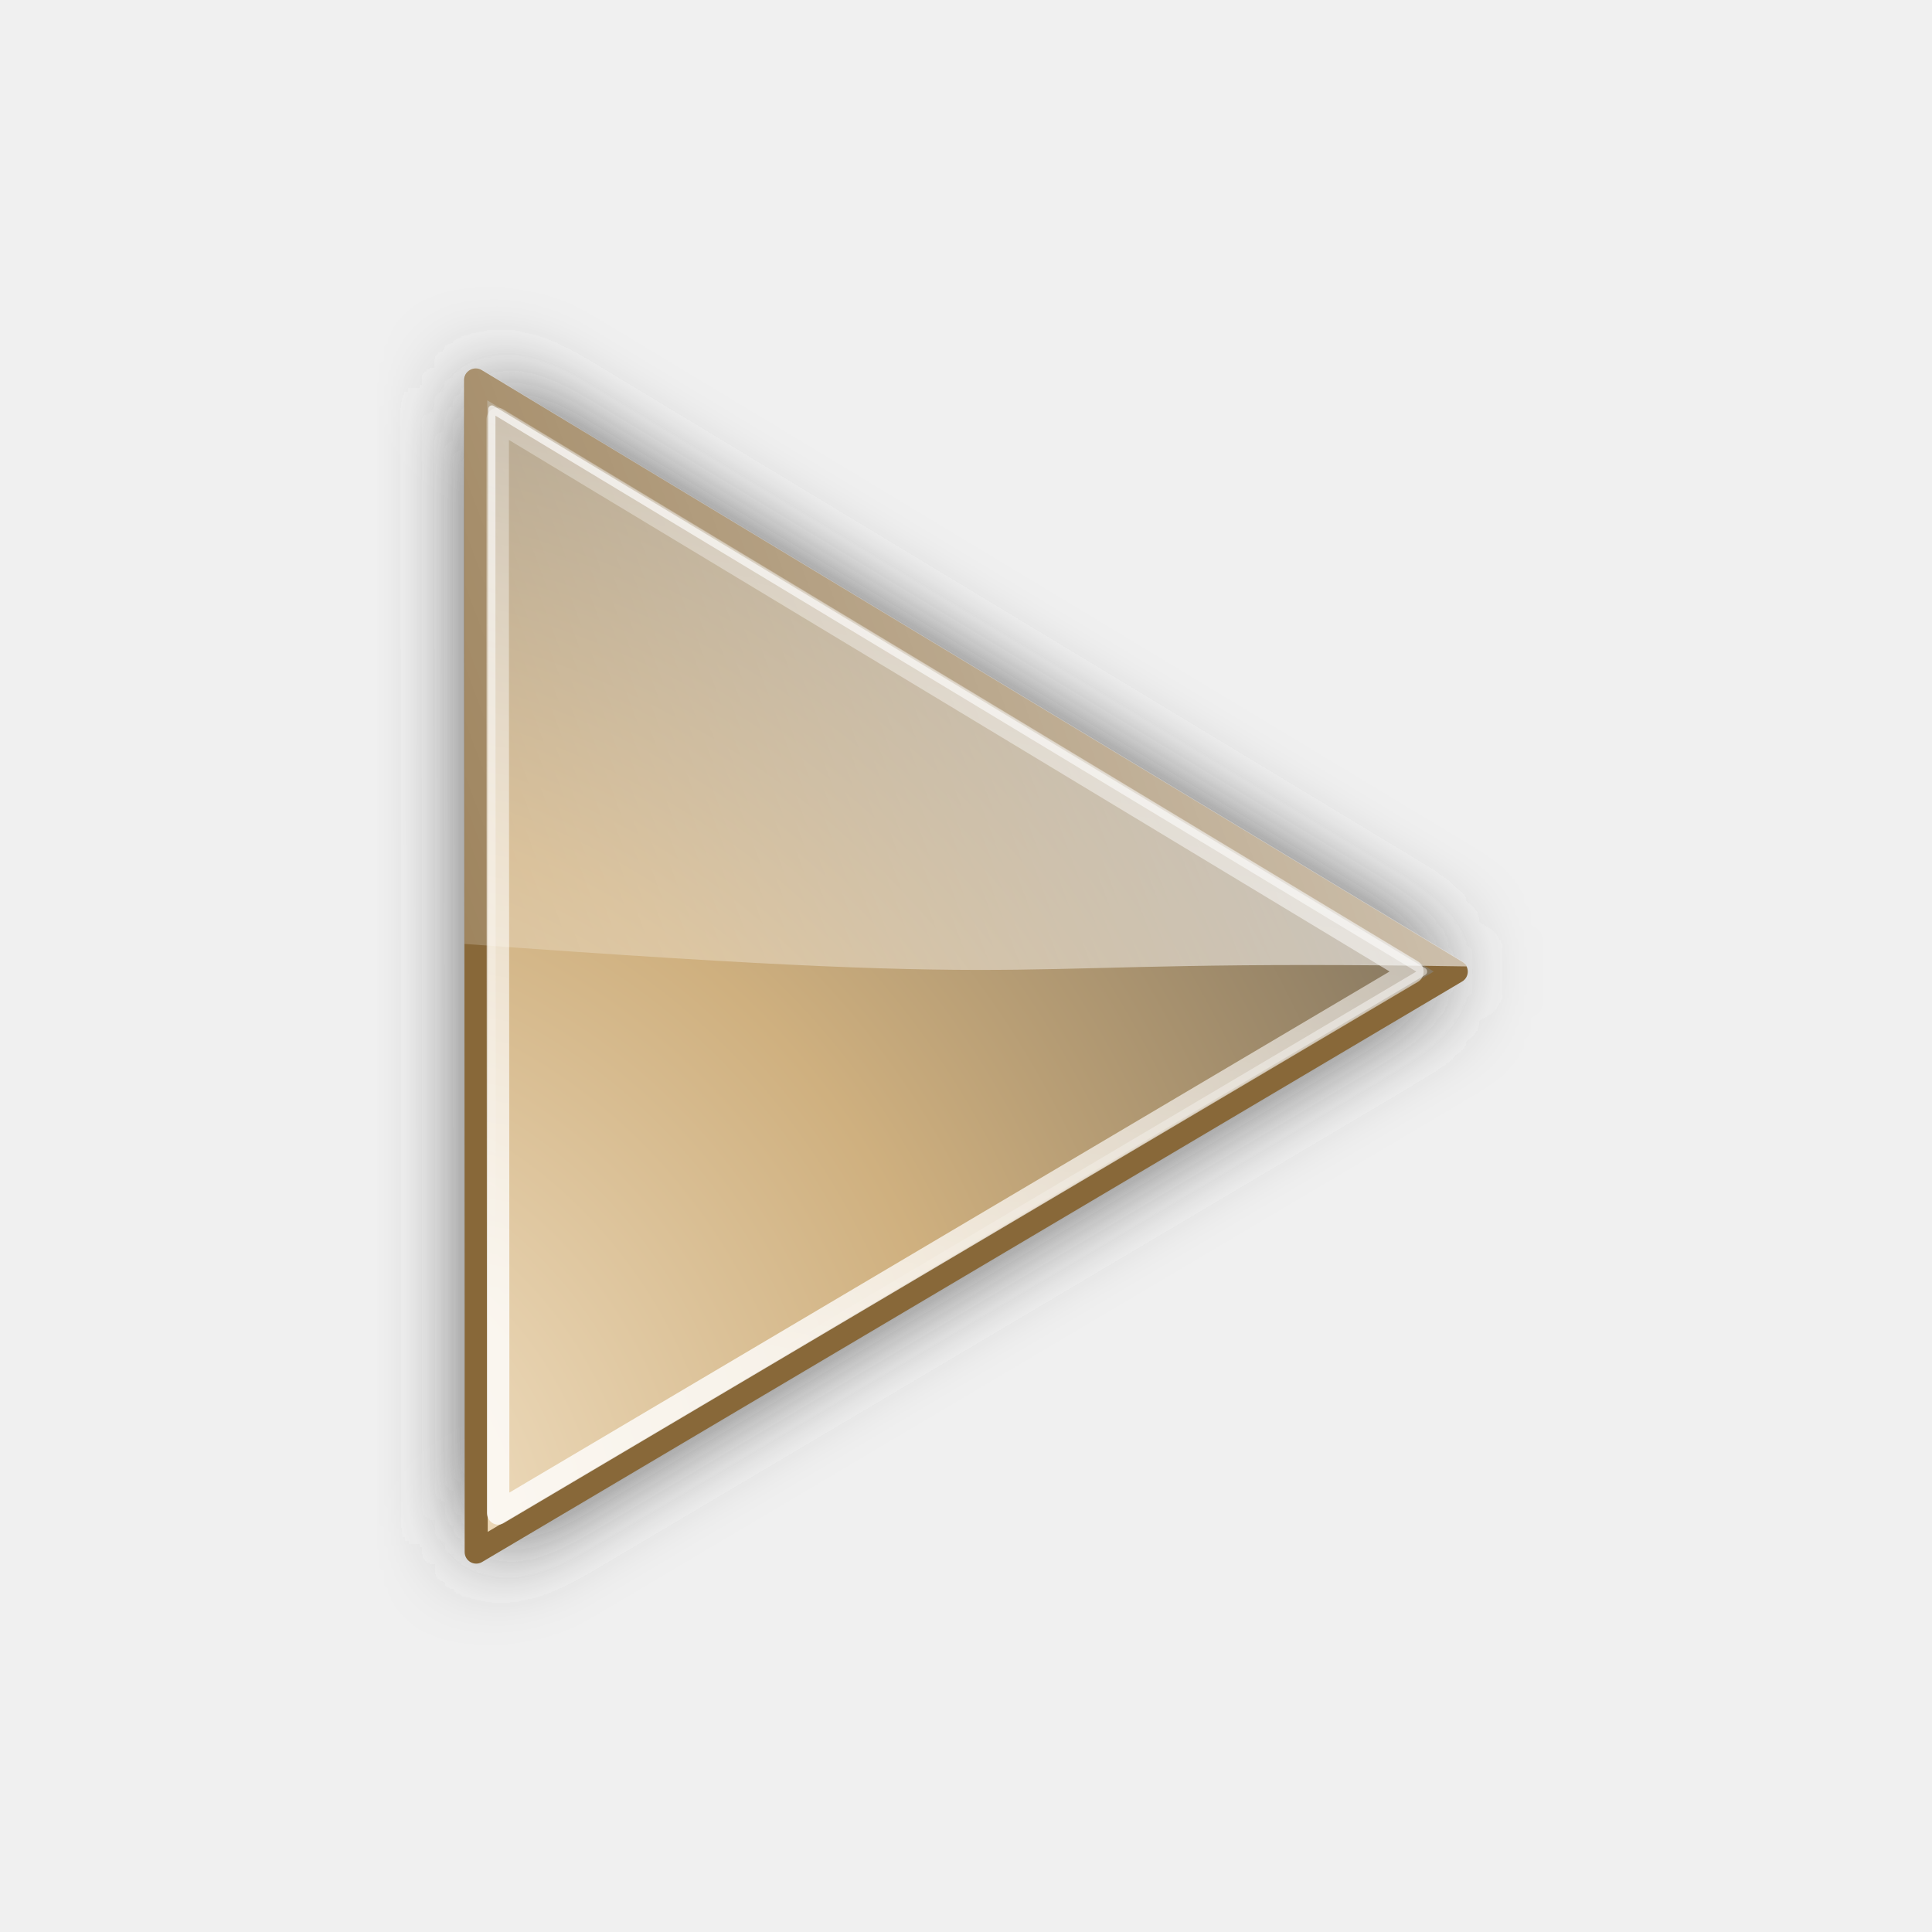
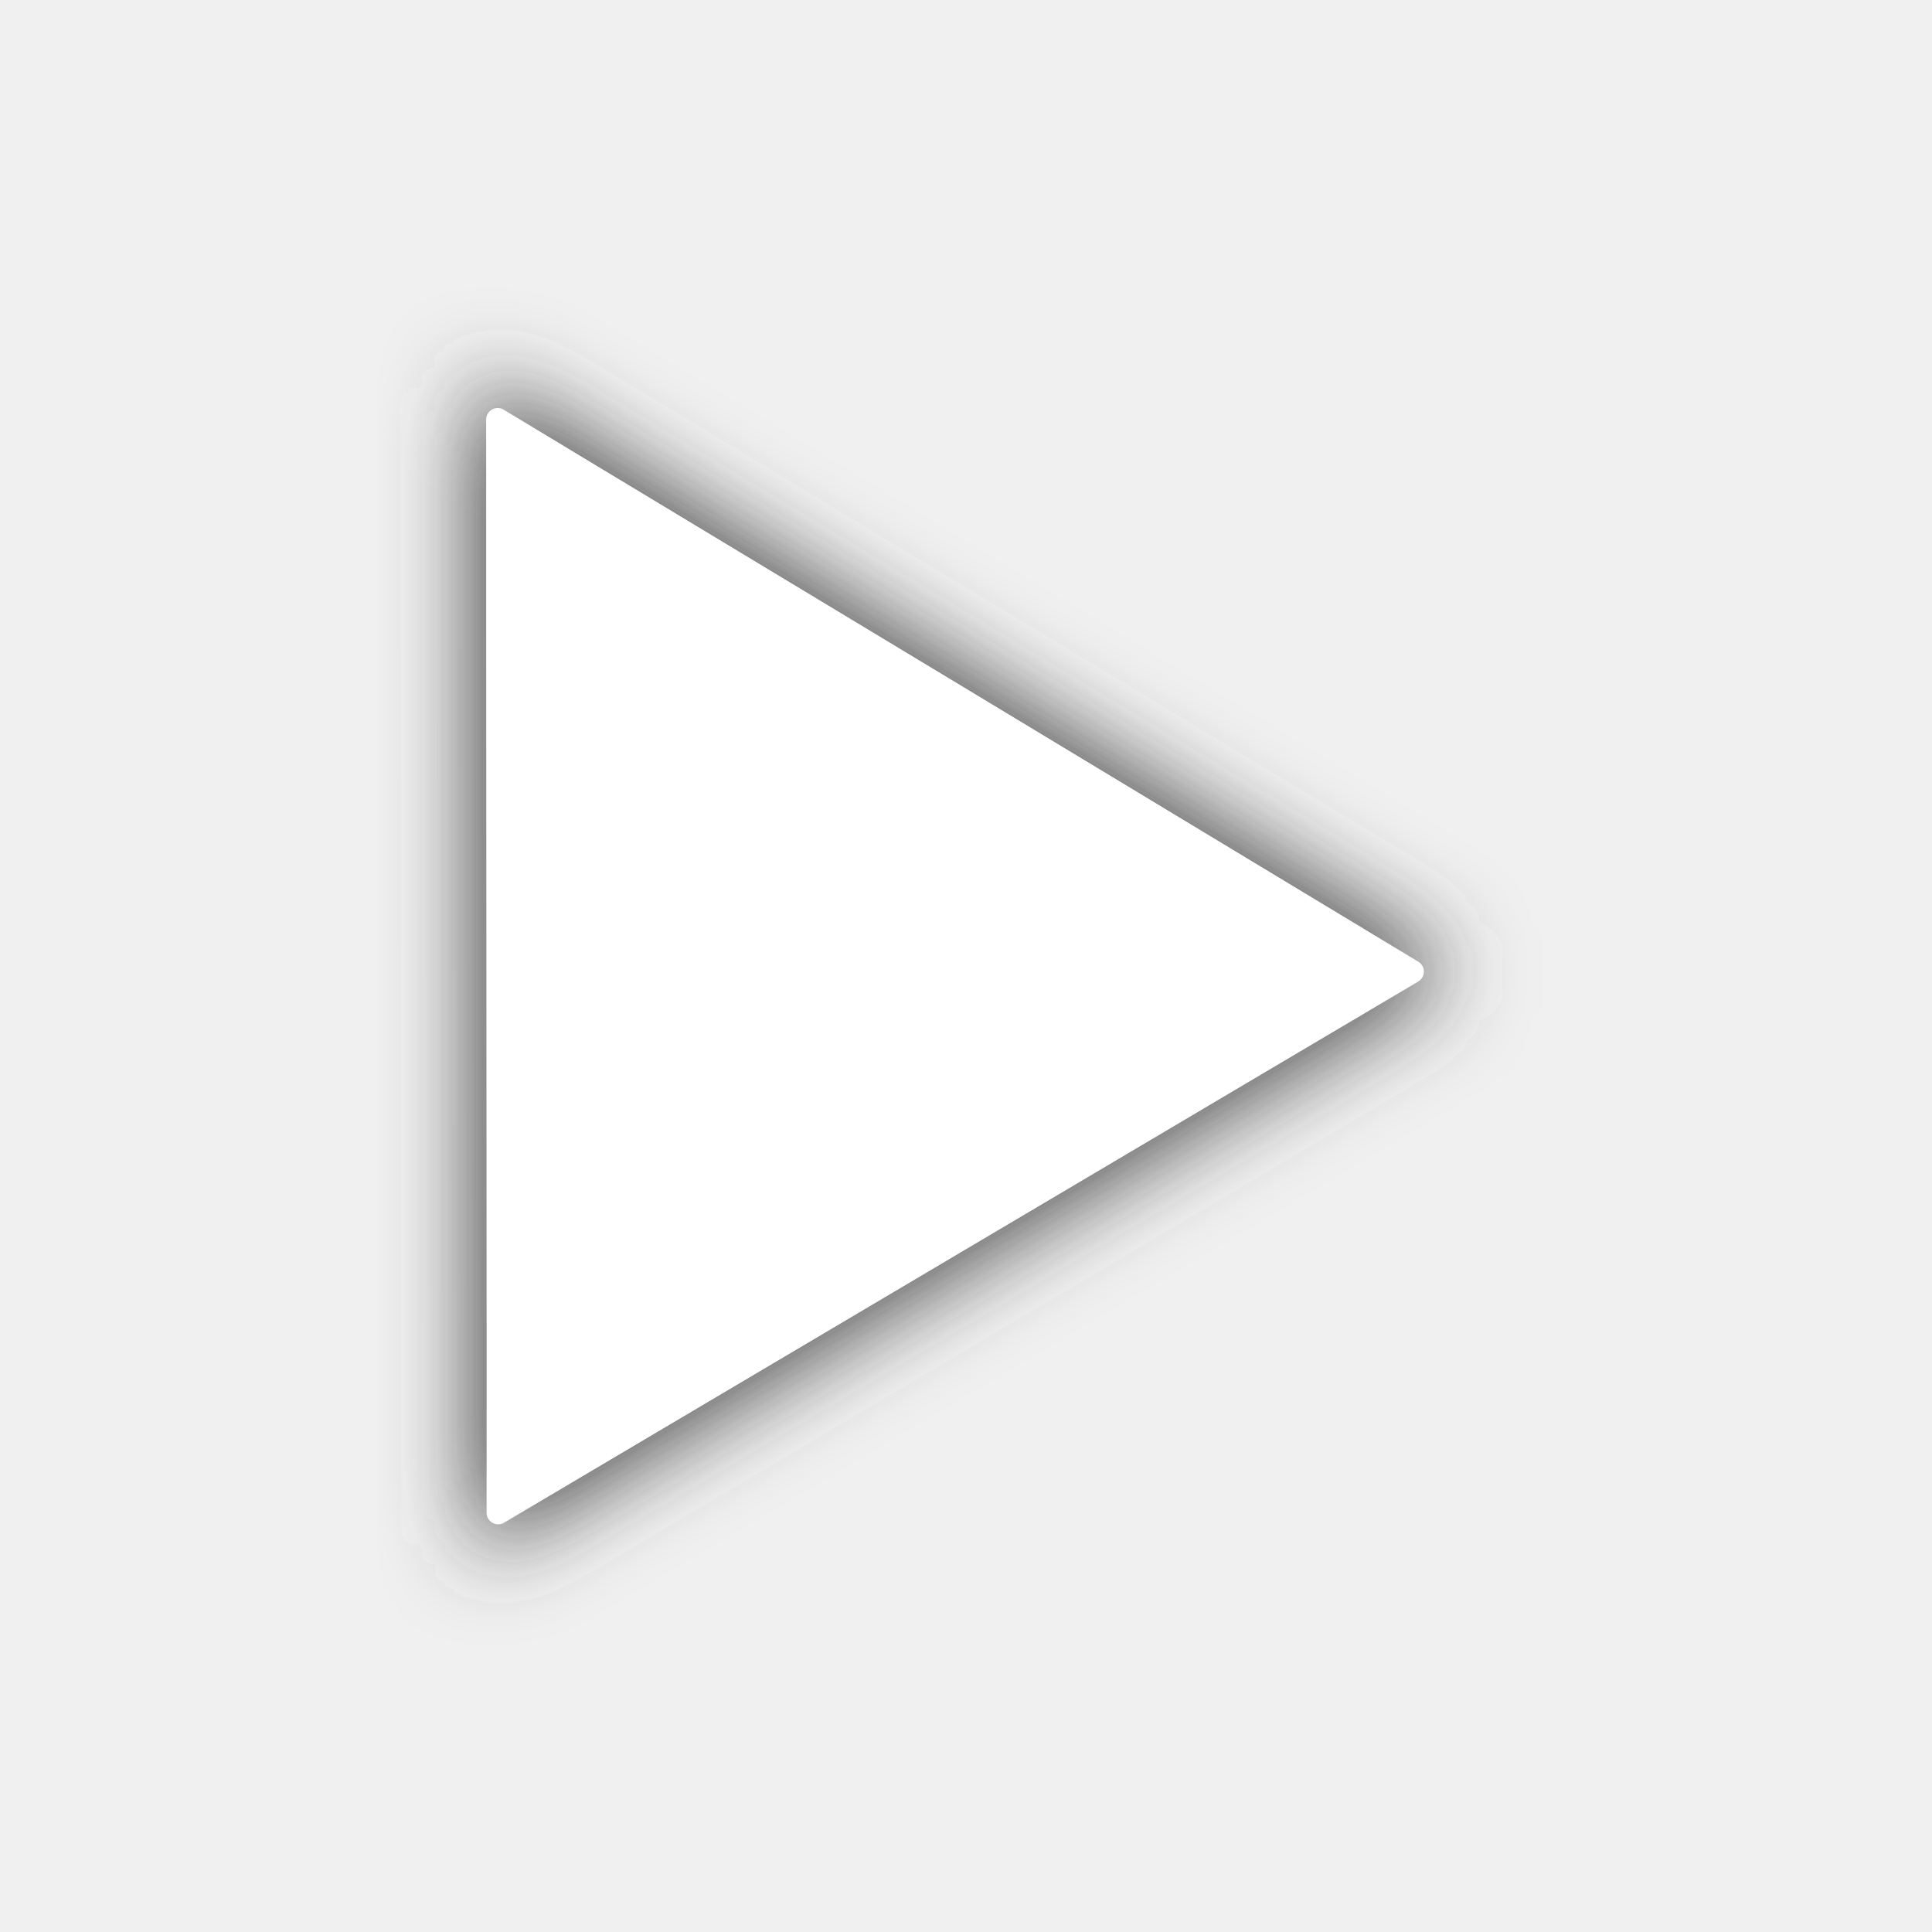
<svg xmlns="http://www.w3.org/2000/svg" xmlns:xlink="http://www.w3.org/1999/xlink" width="128" height="128" id="svg2409" version="1.0">
  <defs id="defs2411">
    <linearGradient id="linearGradient2836">
      <stop style="stop-color: rgb(248, 234, 210); stop-opacity: 1;" offset="0" id="stop2838" />
      <stop id="stop2840" offset="0.388" style="stop-color: rgb(207, 176, 127); stop-opacity: 1;" />
      <stop style="stop-color:#454545;stop-opacity:1;" offset="1" id="stop2842" />
    </linearGradient>
    <linearGradient id="linearGradient3209">
      <stop id="stop3211" offset="0" style="stop-color: rgb(248, 234, 210); stop-opacity: 1;" />
      <stop style="stop-color: rgb(207, 176, 127); stop-opacity: 1;" offset="0.333" id="stop3213" />
      <stop id="stop3215" offset="1" style="stop-color:#454545;stop-opacity:1;" />
    </linearGradient>
    <linearGradient id="linearGradient2431">
      <stop style="stop-color:#ffffff;stop-opacity:1;" offset="0" id="stop2433" />
      <stop style="stop-color:#ffffff;stop-opacity:0;" offset="1" id="stop2435" />
    </linearGradient>
    <linearGradient id="linearGradient2491">
      <stop style="stop-color:#ffffff;stop-opacity:1;" offset="0" id="stop2493" />
      <stop style="stop-color:#ffffff;stop-opacity:0;" offset="1" id="stop2495" />
    </linearGradient>
    <filter id="filter3227">
      <feGaussianBlur stdDeviation="3.079" id="feGaussianBlur3229" />
    </filter>
    <radialGradient xlink:href="#linearGradient3209" id="radialGradient2851" gradientUnits="userSpaceOnUse" gradientTransform="matrix(2.17317,0.01616782,-0.01813661,2.437802,-86.6598,-51.91254)" cx="13.296" cy="105.805" fx="13.296" fy="105.805" r="49.94" />
    <radialGradient xlink:href="#linearGradient2836" id="radialGradient2853" gradientUnits="userSpaceOnUse" gradientTransform="matrix(2.463276,1.3008929e-7,-1.0131104e-7,2.588938,-98.89698,-60.587)" cx="54.078" cy="63.269" fx="54.078" fy="63.269" r="49.94" />
    <linearGradient xlink:href="#linearGradient2431" id="linearGradient2855" gradientUnits="userSpaceOnUse" gradientTransform="matrix(0.9492018,0,0,1.00034,6.108227,-0.02160655)" x1="176.715" y1="29.05" x2="20.859" y2="90.033" />
    <linearGradient xlink:href="#linearGradient2491" id="linearGradient2857" gradientUnits="userSpaceOnUse" x1="125.682" y1="97.943" x2="138.689" y2="7.535" />
    <linearGradient xlink:href="#linearGradient2491" id="linearGradient2859" gradientUnits="userSpaceOnUse" x1="106.217" y1="21.158" x2="81.725" y2="95.035" />
    <radialGradient xlink:href="#linearGradient3209" id="radialGradient2854" gradientUnits="userSpaceOnUse" gradientTransform="matrix(2.17317,0.01616782,-0.01813661,2.437802,-86.6598,-51.91254)" cx="13.296" cy="105.805" fx="13.296" fy="105.805" r="49.94" />
    <radialGradient xlink:href="#linearGradient2836" id="radialGradient2856" gradientUnits="userSpaceOnUse" gradientTransform="matrix(2.463276,1.3008929e-7,-1.0131104e-7,2.588938,-98.89698,-60.587)" cx="54.078" cy="63.269" fx="54.078" fy="63.269" r="49.94" />
    <linearGradient xlink:href="#linearGradient2431" id="linearGradient2858" gradientUnits="userSpaceOnUse" gradientTransform="matrix(0.9492018,0,0,1.00034,6.108227,-0.02160655)" x1="176.715" y1="29.05" x2="20.859" y2="90.033" />
    <linearGradient xlink:href="#linearGradient2491" id="linearGradient2860" gradientUnits="userSpaceOnUse" x1="125.682" y1="97.943" x2="138.689" y2="7.535" />
    <linearGradient xlink:href="#linearGradient2491" id="linearGradient2862" gradientUnits="userSpaceOnUse" x1="106.217" y1="21.158" x2="81.725" y2="95.035" />
+     <linearGradient xlink:href="#linearGradient2491" id="linearGradient5257" gradientUnits="userSpaceOnUse" x1="106.217" y1="21.158" x2="81.725" y2="95.035" gradientTransform="matrix(0.9492018,0,0,1.00034,-8.070475,-0.02160655)" />
+     <linearGradient xlink:href="#linearGradient2431" id="linearGradient5263" gradientUnits="userSpaceOnUse" gradientTransform="matrix(0.9492018,0,0,1.00034,-8.070475,-0.02160655)" x1="176.715" y1="29.05" x2="20.859" y2="90.033" />
+     <radialGradient xlink:href="#linearGradient2836" id="radialGradient5266" gradientUnits="userSpaceOnUse" gradientTransform="matrix(2.463276,1.3008929e-7,-1.0131104e-7,2.588938,-113.0757,-60.587)" cx="54.078" cy="63.269" fx="54.078" fy="63.269" r="49.94" />
+     <radialGradient xlink:href="#linearGradient3209" id="radialGradient5269" gradientUnits="userSpaceOnUse" gradientTransform="matrix(2.17317,0.01616782,-0.01813661,2.437802,-86.6598,-51.91254)" cx="13.296" cy="105.805" fx="13.296" fy="105.805" r="49.94" />
  </defs>
  <g id="layer1">
    <g id="g2844" transform="translate(-2.857143,0.4017872)">
-       <g id="g2847" transform="translate(-14.1787,0)">
-         <path id="path3219" d="m 44.719,24.781 0,16 0.031,46.438 0,15.196 L 113.156,63.969 78.938,44.375 44.719,24.781 z" style="fill:url(#radialGradient2854);fill-opacity:1;fill-rule:nonzero;stroke:none;stroke-width:1.568;marker:none;visibility:visible;display:inline;overflow:visible;filter:url(#filter3227)" transform="matrix(0.9492018,0,0,1.00034,6.108227,-0.02160655)" />
-         <path style="fill:url(#radialGradient2856);fill-opacity:1;fill-rule:nonzero;stroke:#886839;stroke-width:1.528;stroke-linecap:butt;stroke-linejoin:round;stroke-miterlimit:4;stroke-opacity:1;stroke-dasharray:none;stroke-dashoffset:0;marker:none;visibility:visible;display:inline;overflow:visible" d="m 48.555,24.768 0,16.005 0.03,46.453 0,15.202 L 113.516,63.969 81.036,44.368 48.555,24.768 z" id="path4329" />
-         <path style="fill:url(#linearGradient2858);fill-opacity:1;fill-rule:nonzero;stroke:none;stroke-width:1.568;marker:none;visibility:visible;display:inline;overflow:visible" d="m 48.407,23.987 c -0.35,0.077 -0.599,0.405 -0.593,0.782 l 0,37.367 c 42.539,3.113 32.981,0.944 66.385,1.49 -0.066,-0.145 -0.158,-0.263 -0.297,-0.344 L 81.421,43.681 48.941,24.08 c -0.161,-0.101 -0.351,-0.134 -0.534,-0.094 z" id="path2426" />
-         <path id="path3241" d="m 46.25,27.406 0,13.375 c 0,0 0.031,46.438 0.031,46.438 l 0,12.594 63.812,-35.844 L 78.188,45.688 46.25,27.406 z" style="opacity:0.8;fill:none;stroke:url(#linearGradient2860);stroke-width:1.568;stroke-linecap:butt;stroke-linejoin:round;stroke-miterlimit:4;stroke-opacity:1;stroke-dashoffset:0;marker:none;visibility:visible;display:inline;overflow:visible" transform="matrix(0.9492018,0,0,1.00034,6.108227,-0.02160655)" />
-         <path id="path3245" d="m 45.844,26.719 0,14.062 c 0,0 0.031,46.438 0.031,46.438 l 0,13.281 65,-36.531 -32.5,-18.625 -32.531,-18.625 z" style="fill:none;stroke:url(#linearGradient2862);stroke-width:0.5;stroke-linecap:butt;stroke-linejoin:round;stroke-miterlimit:4;stroke-opacity:1;stroke-dashoffset:0;marker:none;visibility:visible;display:inline;overflow:visible" transform="matrix(0.9492018,0,0,1.00034,6.108227,-0.02160655)" />
-       </g>
+       <path transform="matrix(0.9492018,0,0,1.00034,-8.070475,-0.02160655)" style="fill:url(#radialGradient5269);fill-opacity:1;fill-rule:nonzero;stroke:none;stroke-width:1.568;marker:none;visibility:visible;display:inline;overflow:visible;filter:url(#filter3227)" d="m 44.719,24.781 0,16 0.031,46.438 0,15.196 L 113.156,63.969 78.938,44.375 44.719,24.781 z" id="path3219" />
+       <path style="opacity:1;fill:#ffffff;stroke:#ffffff;stroke-width:1.528;stroke-linecap:butt;stroke-linejoin:round;stroke-miterlimit:4;stroke-opacity:1;stroke-dashoffset:0;marker:none;visibility:visible;display:inline;overflow:visible;fill-opacity:1" d="m 35.83,27.394 0,13.38 c 0,0 0.03,46.453 0.03,46.453 l 0,12.598 L 96.431,63.969 66.145,45.681 35.83,27.394 z" id="path3241" />
    </g>
  </g>
</svg>
